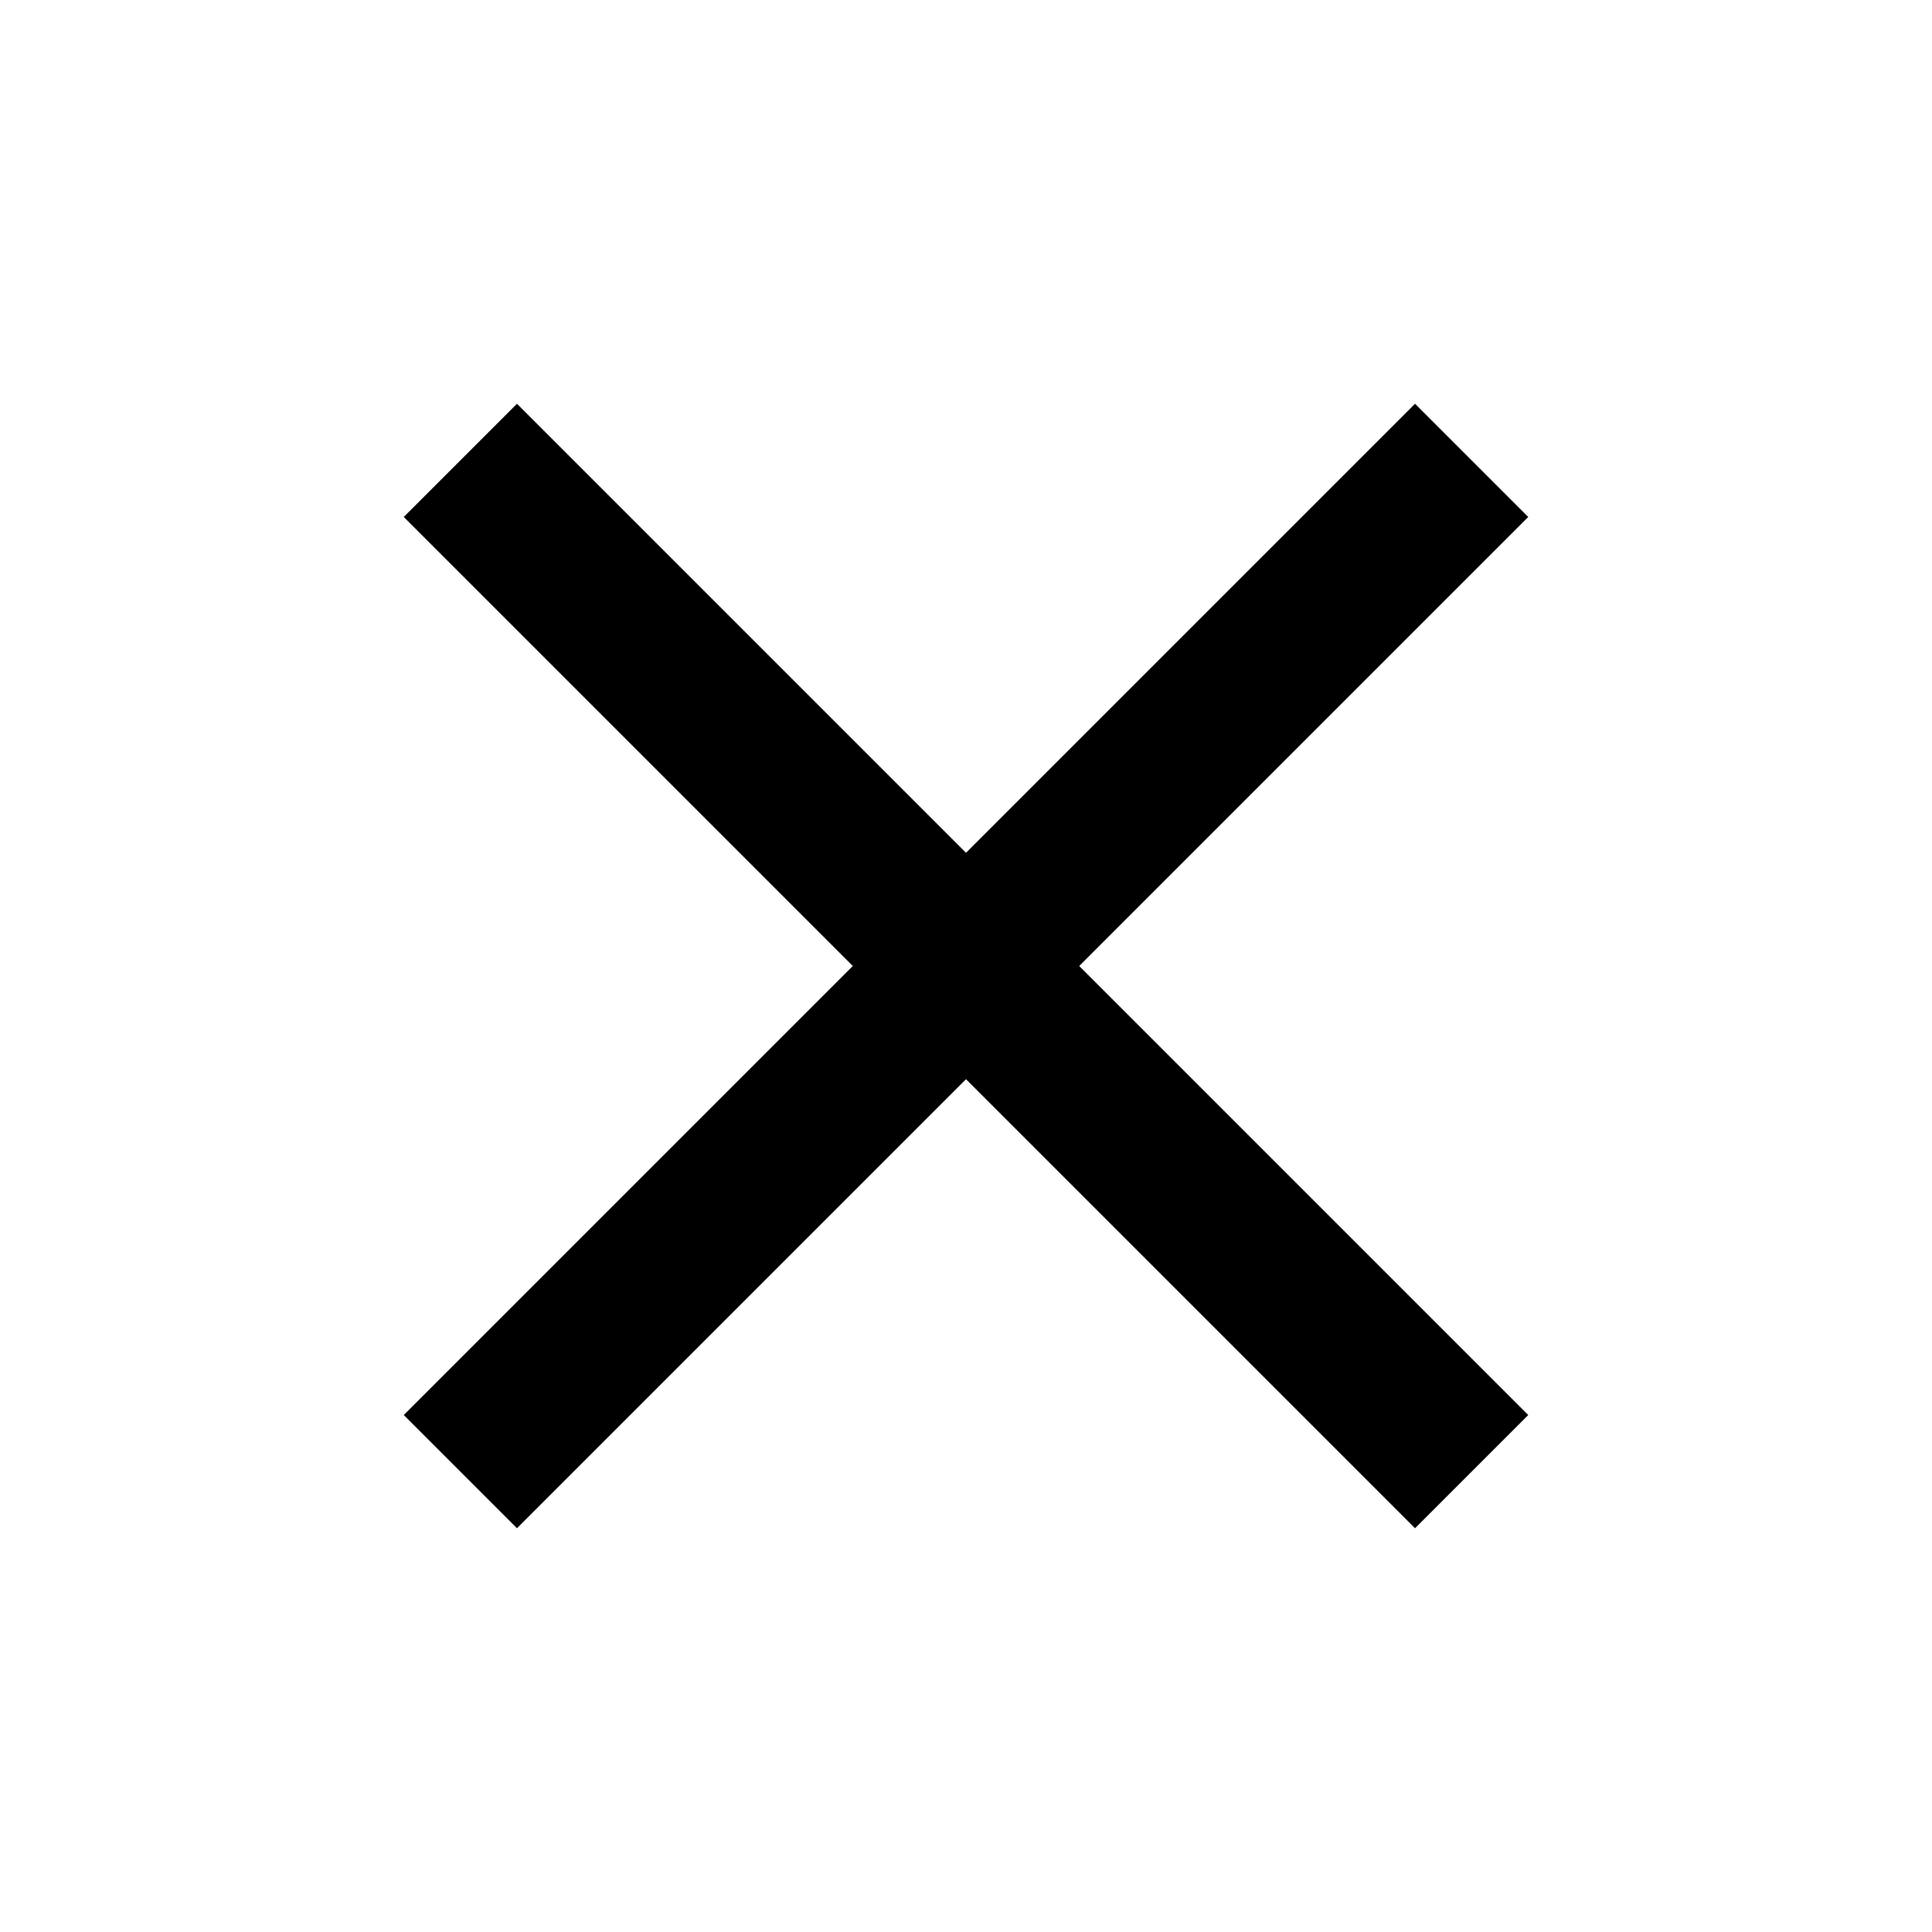
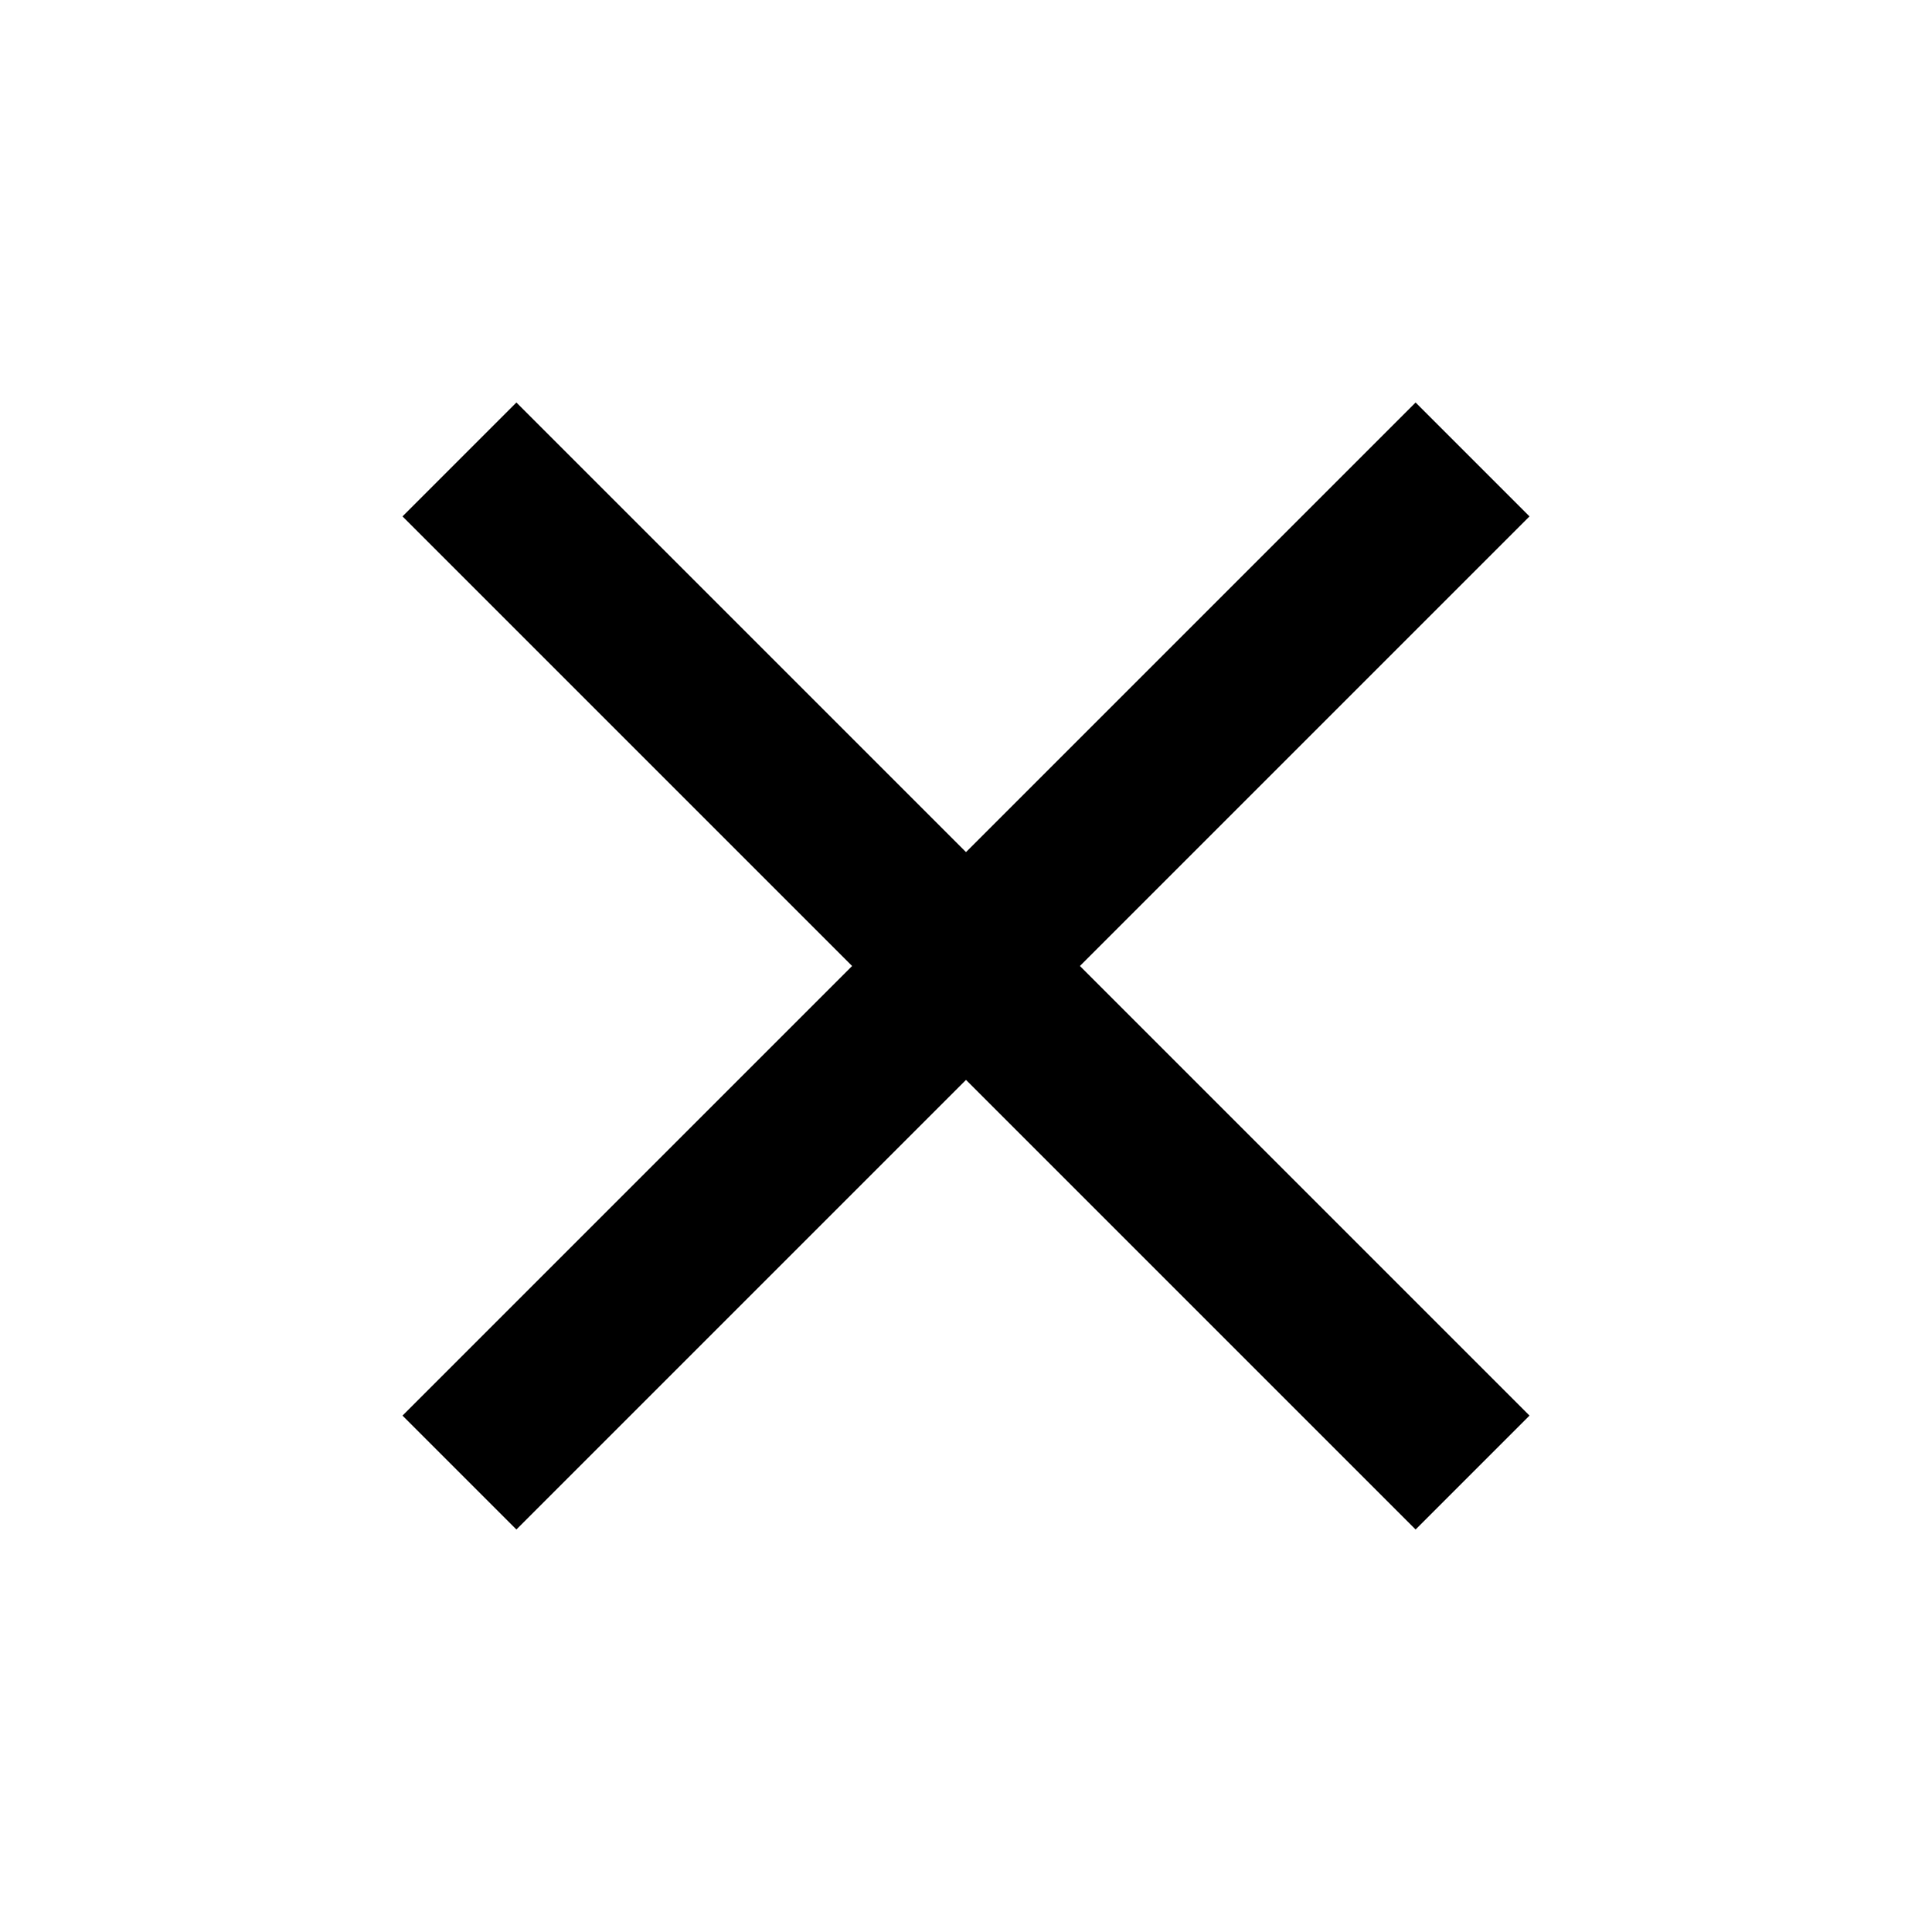
<svg xmlns="http://www.w3.org/2000/svg" version="1.1" width="512" height="512" viewBox="0 0 512 512">
-   <path fill="#000" d="M405 137l-119 119 119 119-30 30-119-119-119 119-30-30 119-119-119-119 30-30 119 119 119-119z" />
+   <g id="icomoon-ignore">
+ </g>
+   <path d="M405.334 136.853l-30.187-30.186-119.147 119.147-119.147-119.147-30.186 30.186 119.147 119.147-119.147 119.147 30.186 30.187 119.147-119.147 119.147 119.147 30.187-30.187-119.147-119.147z" fill="#000000" />
</svg>
